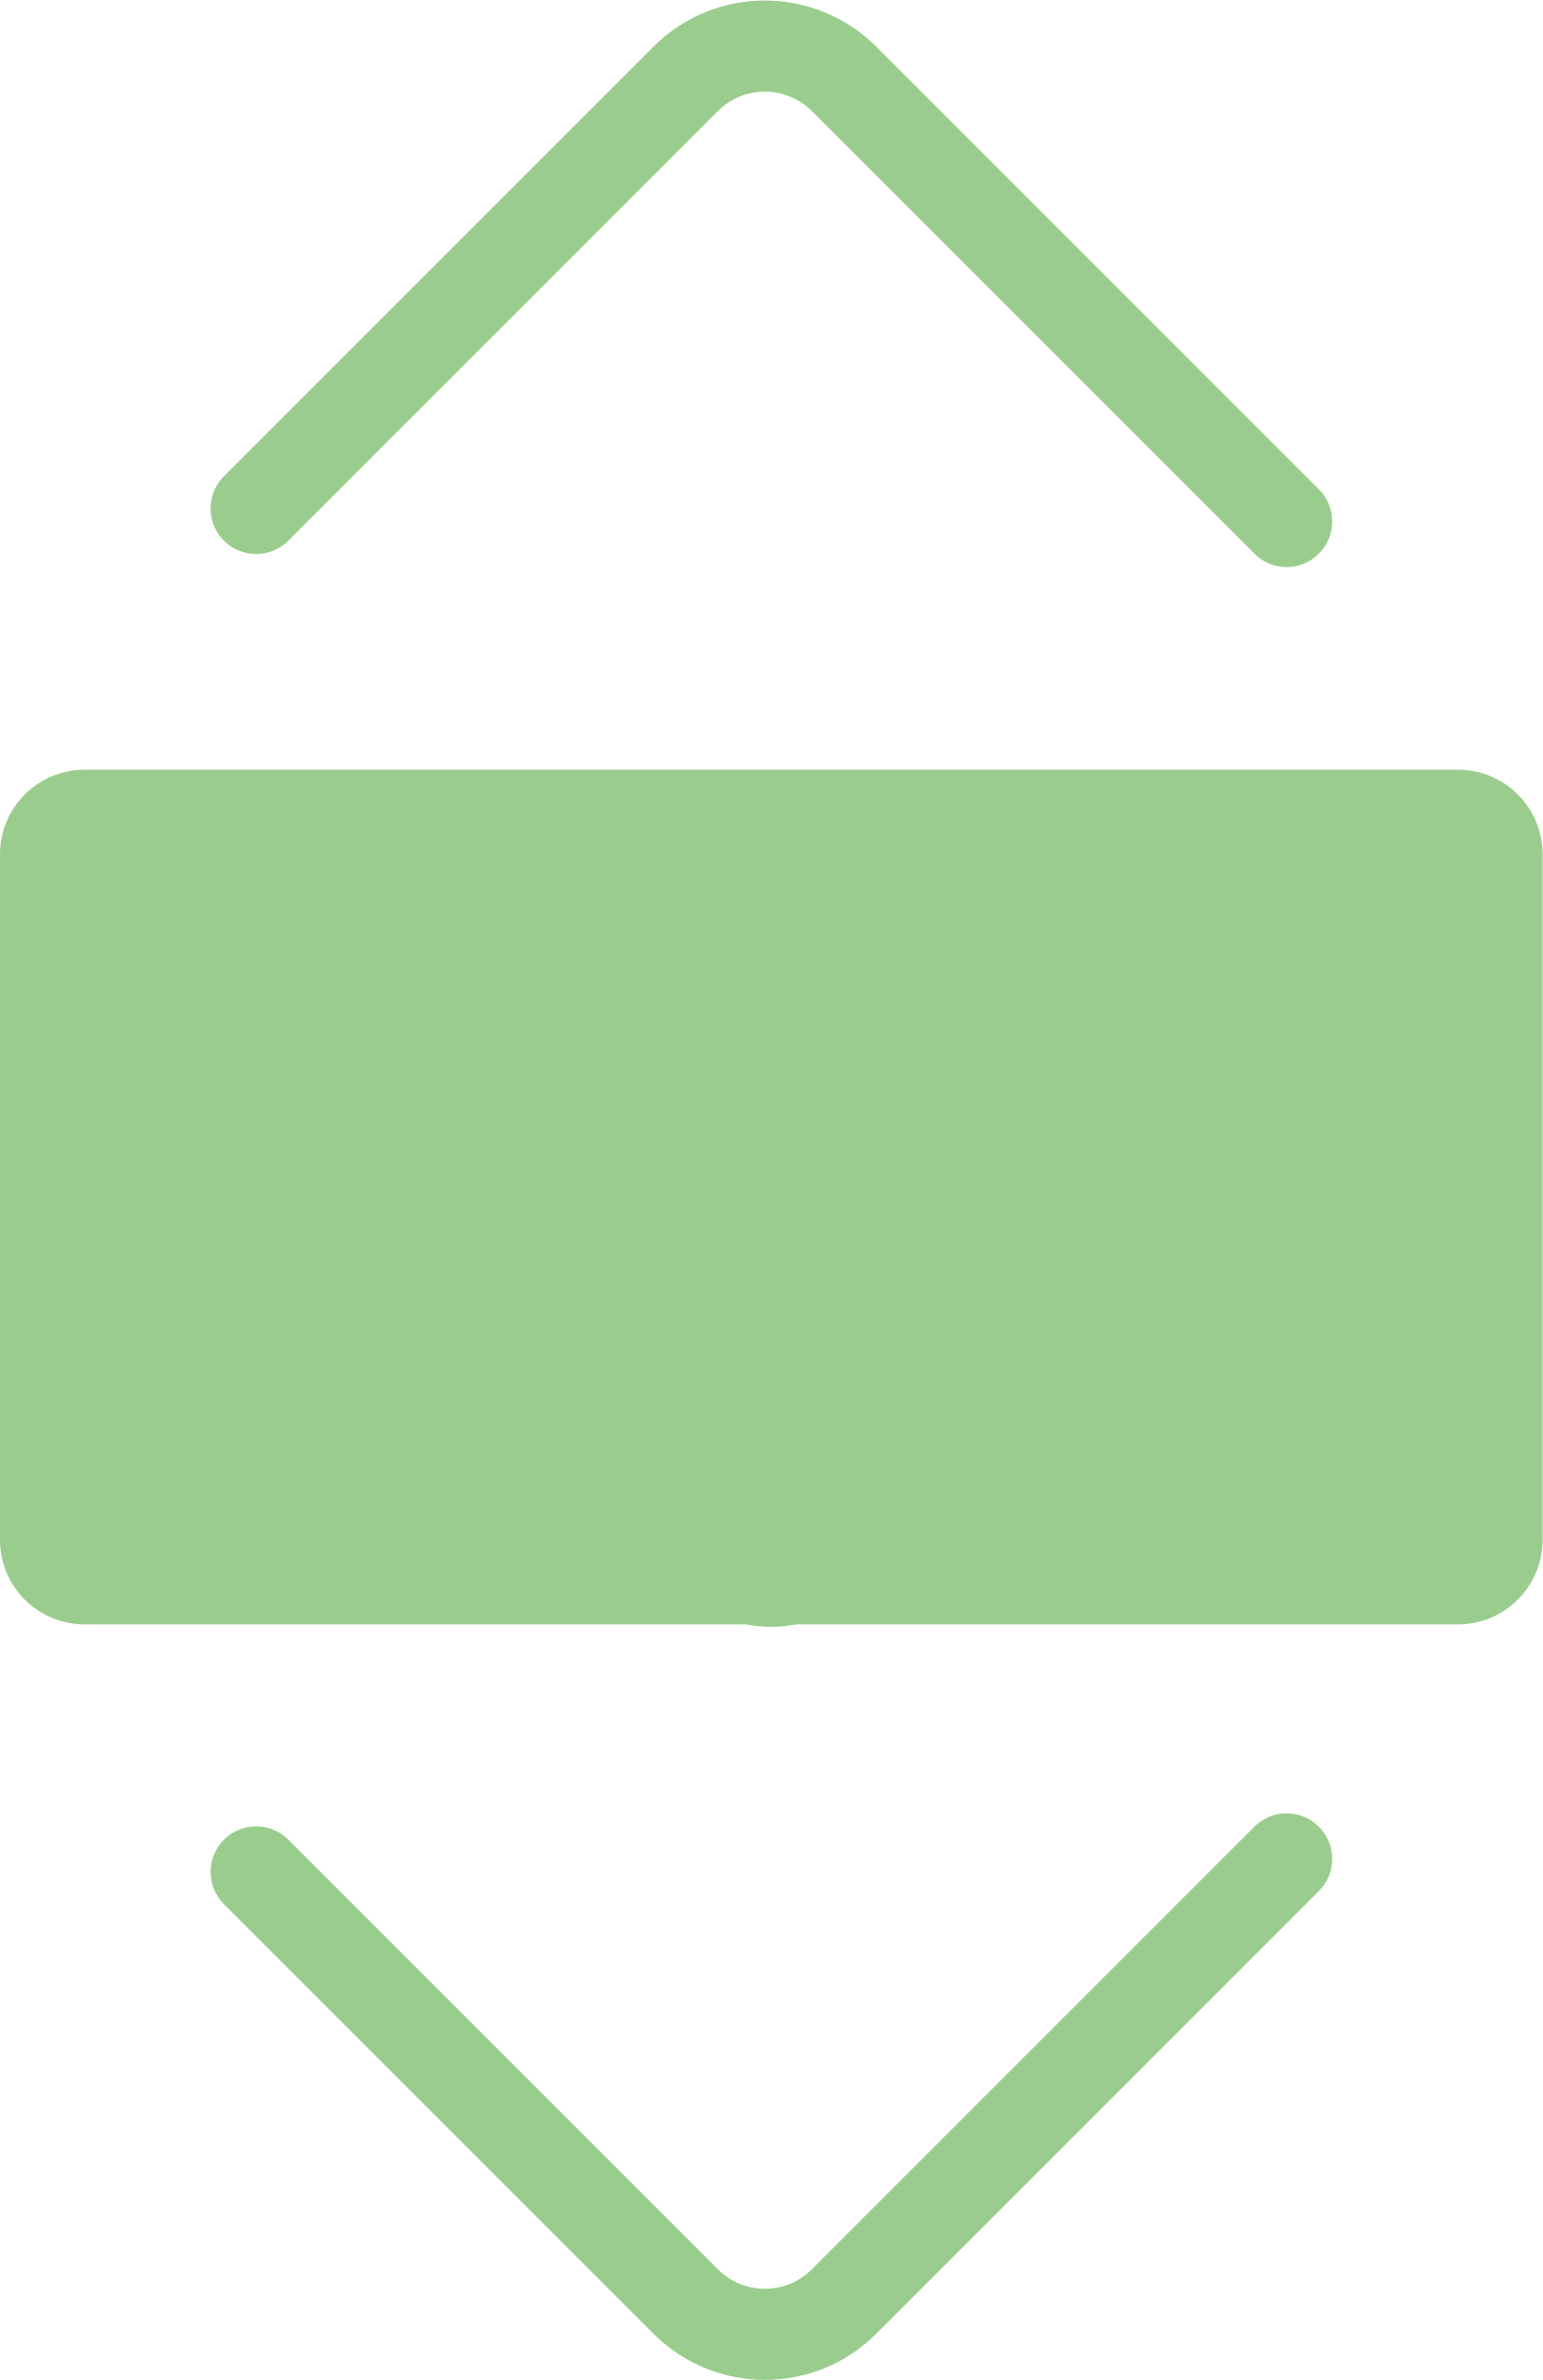
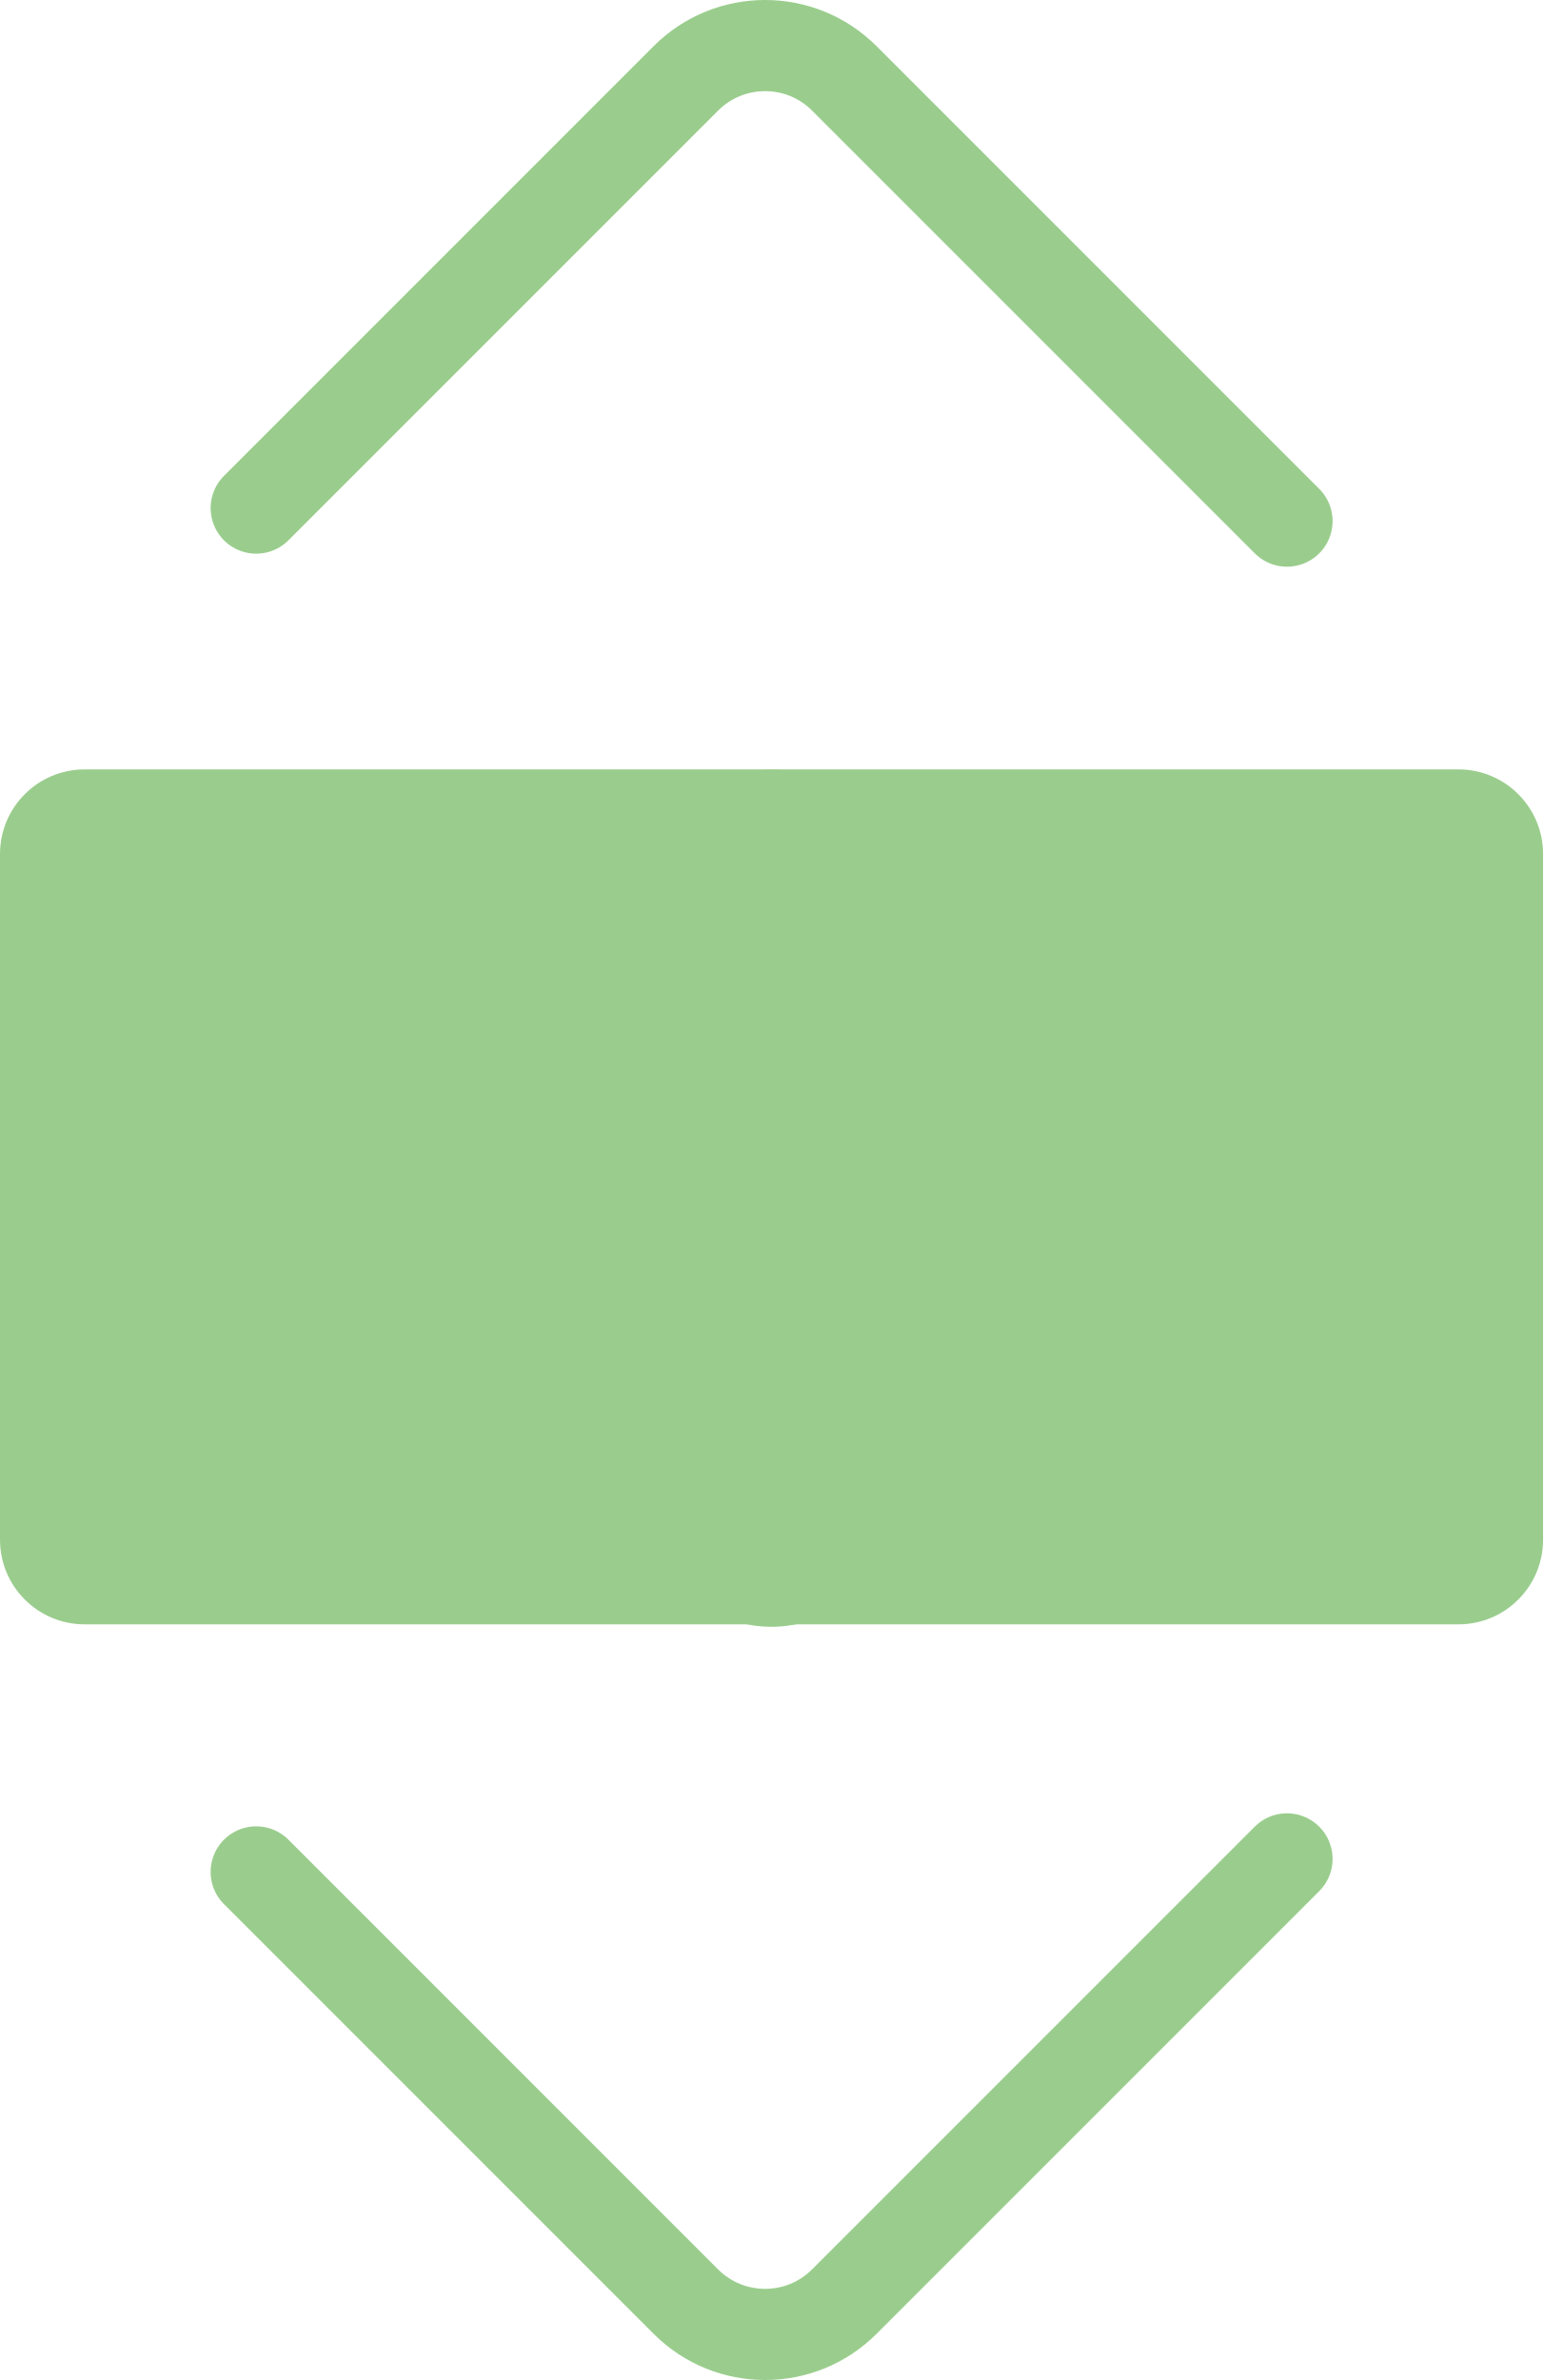
- <svg xmlns="http://www.w3.org/2000/svg" id="Layer_1" data-name="Layer 1" viewBox="0 0 237 365.61">
+ <svg xmlns="http://www.w3.org/2000/svg" id="Layer_1" data-name="Layer 1" viewBox="0 0 237 365.51">
  <defs>
    <style>
      .cls-1 {
        fill: #9acd8d;
      }

      .cls-2 {
        fill: #7abc68;
      }

      .cls-3 {
        fill: none;
        stroke: #9acd8d;
        stroke-linecap: round;
        stroke-linejoin: round;
        stroke-width: 14px;
      }
    </style>
  </defs>
  <g>
-     <path class="cls-1" d="M223.67,170.76c0,.82,3.51,1.51,8.33,1.73v8.69c-4.82.22-8.33.91-8.33,1.73s3.51,1.52,8.33,1.74v8.69c-4.82.22-8.33.91-8.33,1.73s3.51,1.52,8.33,1.74v8.68c-4.82.22-8.33.92-8.33,1.74s3.51,1.52,8.33,1.74v8.68c-4.82.22-8.33.92-8.33,1.74s3.51,1.52,8.33,1.74v8.68c-4.82.22-8.33.92-8.33,1.74s3.51,1.52,8.33,1.74V242c-4.82.22-8.33.92-8.33,1.74s3.51,1.52,8.33,1.74v8.68c-4.82.22-8.33.92-8.33,1.74s3.51,1.52,8.32,1.74a18.5,18.5,0,0,1-37-.67v-94.3a18.5,18.5,0,0,1,37,0V169C227.18,169.24,223.67,169.93,223.67,170.76Z" transform="translate(-95 -25.89)" />
-     <path class="cls-2" d="M232,169v3.47c-4.82-.22-8.33-.91-8.33-1.73S227.18,169.24,232,169Z" transform="translate(-95 -25.89)" />
-     <path class="cls-2" d="M232,181.18v3.47c-4.82-.22-8.33-.91-8.33-1.74S227.18,181.4,232,181.18Z" transform="translate(-95 -25.89)" />
-     <path class="cls-2" d="M232,193.34v3.47c-4.82-.22-8.33-.91-8.33-1.74S227.18,193.56,232,193.34Z" transform="translate(-95 -25.89)" />
-     <path class="cls-2" d="M232,205.49V209c-4.82-.22-8.33-.91-8.33-1.74S227.18,205.71,232,205.49Z" transform="translate(-95 -25.89)" />
-     <path class="cls-2" d="M232,217.65v3.48c-4.82-.22-8.33-.91-8.33-1.74S227.18,217.87,232,217.65Z" transform="translate(-95 -25.89)" />
-     <path class="cls-2" d="M232,229.81v3.48c-4.82-.22-8.33-.91-8.33-1.74S227.18,230,232,229.81Z" transform="translate(-95 -25.89)" />
-     <path class="cls-2" d="M232,242v3.48c-4.82-.22-8.33-.91-8.33-1.74S227.18,242.19,232,242Z" transform="translate(-95 -25.89)" />
-     <path class="cls-2" d="M232,254.13v2.81c0,.22,0,.45,0,.67-4.81-.22-8.32-.91-8.32-1.74S227.18,254.35,232,254.13Z" transform="translate(-95 -25.89)" />
-     <path class="cls-2" d="M195,163v3.47c4.82-.22,8.33-.91,8.33-1.73S199.82,163.24,195,163Z" transform="translate(-95 -25.89)" />
-     <path class="cls-2" d="M195,175.18v3.47c4.82-.22,8.33-.91,8.33-1.74S199.82,175.4,195,175.18Z" transform="translate(-95 -25.89)" />
-     <path class="cls-2" d="M195,187.34v3.47c4.82-.22,8.33-.91,8.33-1.74S199.82,187.56,195,187.34Z" transform="translate(-95 -25.89)" />
-     <path class="cls-2" d="M195,199.49V203c4.82-.22,8.33-.91,8.33-1.74S199.82,199.71,195,199.49Z" transform="translate(-95 -25.89)" />
-     <path class="cls-2" d="M195,211.65v3.48c4.82-.22,8.33-.91,8.33-1.74S199.82,211.87,195,211.65Z" transform="translate(-95 -25.89)" />
-     <path class="cls-2" d="M195,223.81v3.48c4.82-.22,8.33-.91,8.33-1.74S199.82,224,195,223.81Z" transform="translate(-95 -25.89)" />
-     <path class="cls-2" d="M195,236v3.48c4.82-.22,8.33-.91,8.33-1.74S199.82,236.19,195,236Z" transform="translate(-95 -25.89)" />
-     <path class="cls-2" d="M195,248.13v2.81c0,.22,0,.45,0,.67,4.81-.22,8.32-.91,8.32-1.74S199.82,248.35,195,248.13Z" transform="translate(-95 -25.89)" />
+     <path class="cls-1" d="M128.67,144.87c0,.82,3.51,1.51,8.33,1.73v8.69c-4.82.22-8.33.91-8.33,1.73s3.51,1.52,8.33,1.74v8.69c-4.82.22-8.33.91-8.33,1.73s3.51,1.52,8.33,1.74v8.68c-4.82.22-8.33.92-8.33,1.74s3.51,1.52,8.33,1.74v8.68c-4.82.22-8.33.92-8.33,1.74s3.51,1.52,8.33,1.74v8.68c-4.82.22-8.33.92-8.33,1.74s3.51,1.52,8.33,1.74v8.71c-4.82.22-8.33.92-8.33,1.74s3.51,1.52,8.33,1.74v8.68c-4.82.22-8.33.92-8.33,1.74s3.51,1.52,8.32,1.74a18.5,18.5,0,0,1-37-.67v-94.3a18.5,18.5,0,0,1,37,0v6.33C132.18,143.35,128.67,144,128.67,144.87Z" transform="translate(0 -0.08)" />
+     <path class="cls-2" d="M137,143.11v3.47c-4.82-.22-8.33-.91-8.33-1.73S132.18,143.35,137,143.11Z" transform="translate(0 -0.08)" />
+     <path class="cls-2" d="M137,155.29v3.47c-4.82-.22-8.33-.91-8.33-1.74S132.18,155.51,137,155.29Z" transform="translate(0 -0.08)" />
+     <path class="cls-2" d="M137,167.45v3.47c-4.82-.22-8.33-.91-8.33-1.74S132.18,167.67,137,167.45Z" transform="translate(0 -0.08)" />
+     <path class="cls-2" d="M137,179.6v3.51c-4.82-.22-8.33-.91-8.33-1.74S132.18,179.82,137,179.6Z" transform="translate(0 -0.08)" />
+     <path class="cls-2" d="M137,191.76v3.48c-4.82-.22-8.33-.91-8.33-1.74S132.18,192,137,191.76Z" transform="translate(0 -0.08)" />
+     <path class="cls-2" d="M137,203.92v3.48c-4.82-.22-8.33-.91-8.33-1.74S132.18,204.11,137,203.92Z" transform="translate(0 -0.08)" />
+     <path class="cls-2" d="M137,216.11v3.48c-4.82-.22-8.33-.91-8.33-1.74S132.18,216.3,137,216.11Z" transform="translate(0 -0.08)" />
+     <path class="cls-2" d="M137,228.24v3.48c-4.81-.22-8.32-.91-8.32-1.74S132.18,228.46,137,228.24Z" transform="translate(0 -0.08)" />
+     <path class="cls-2" d="M100,137.11v3.47c4.82-.22,8.33-.91,8.33-1.73S104.82,137.35,100,137.11Z" transform="translate(0 -0.08)" />
+     <path class="cls-2" d="M100,149.29v3.47c4.82-.22,8.33-.91,8.33-1.74S104.82,149.51,100,149.29Z" transform="translate(0 -0.08)" />
+     <path class="cls-2" d="M100,161.45v3.47c4.82-.22,8.33-.91,8.33-1.74S104.82,161.67,100,161.45Z" transform="translate(0 -0.08)" />
+     <path class="cls-2" d="M100,173.6v3.51c4.82-.22,8.33-.91,8.33-1.74S104.82,173.82,100,173.6Z" transform="translate(0 -0.08)" />
+     <path class="cls-2" d="M100,185.76v3.48c4.82-.22,8.33-.91,8.33-1.74S104.82,186,100,185.76Z" transform="translate(0 -0.08)" />
+     <path class="cls-2" d="M100,197.92v3.48c4.82-.22,8.33-.91,8.33-1.74S104.82,198.11,100,197.92Z" transform="translate(0 -0.08)" />
+     <path class="cls-2" d="M100,210.11v3.48c4.82-.22,8.33-.91,8.33-1.74S104.82,210.3,100,210.11Z" transform="translate(0 -0.08)" />
+     <path class="cls-2" d="M100,222.24v3.48c4.81-.22,8.32-.91,8.32-1.74S104.82,222.46,100,222.24Z" transform="translate(0 -0.08)" />
  </g>
-   <path class="cls-3" d="M134.35,104l66-66a17.21,17.21,0,0,1,24.32,0l68,68" transform="translate(-95 -25.89)" />
-   <path class="cls-3" d="M134.35,313.45l66,66a17.21,17.21,0,0,0,24.32,0l68-68" transform="translate(-95 -25.89)" />
-   <rect id="center" class="cls-1" y="118.24" width="237" height="131.3" rx="13" />
+   <path class="cls-3" d="M39.35,78.11l66-66a17.21,17.21,0,0,1,24.32,0l68,68" transform="translate(0 -0.08)" />
+   <path class="cls-3" d="M39.35,287.56l66,66a17.21,17.21,0,0,0,24.32,0l68-68" transform="translate(0 -0.08)" />
+   <rect id="center" class="cls-1" y="118.16" width="237" height="131.3" rx="13" />
</svg>
